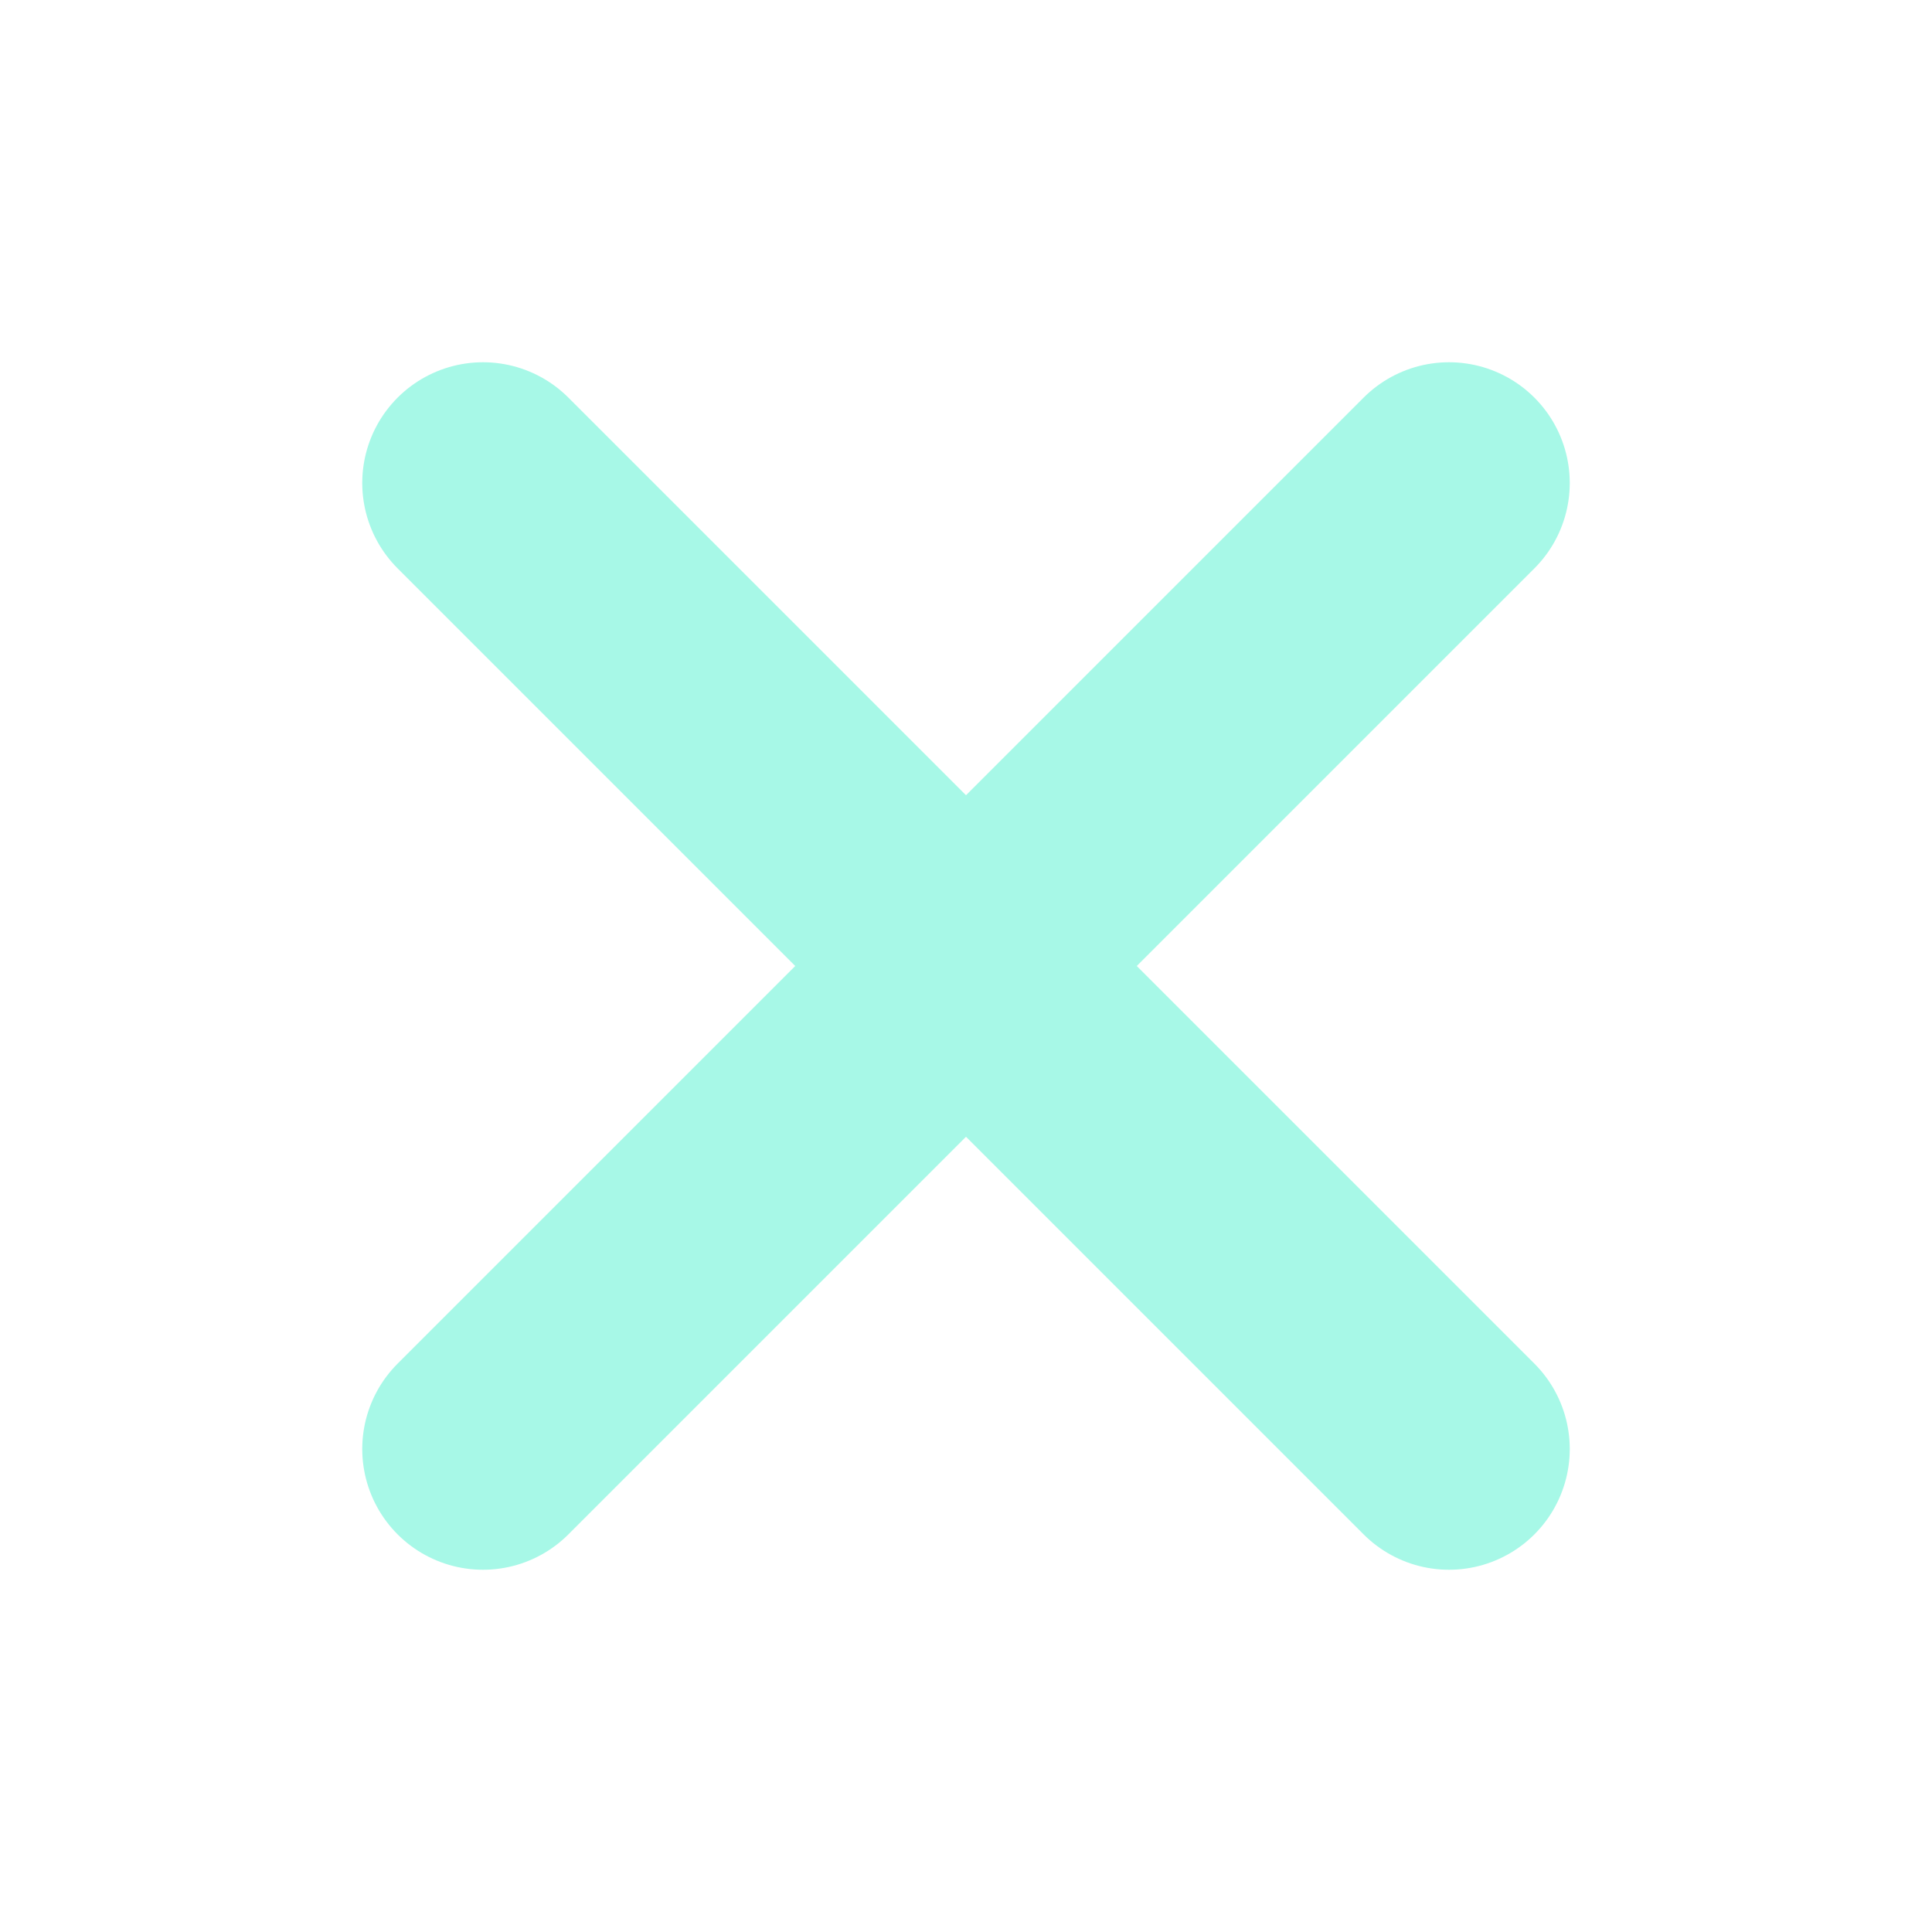
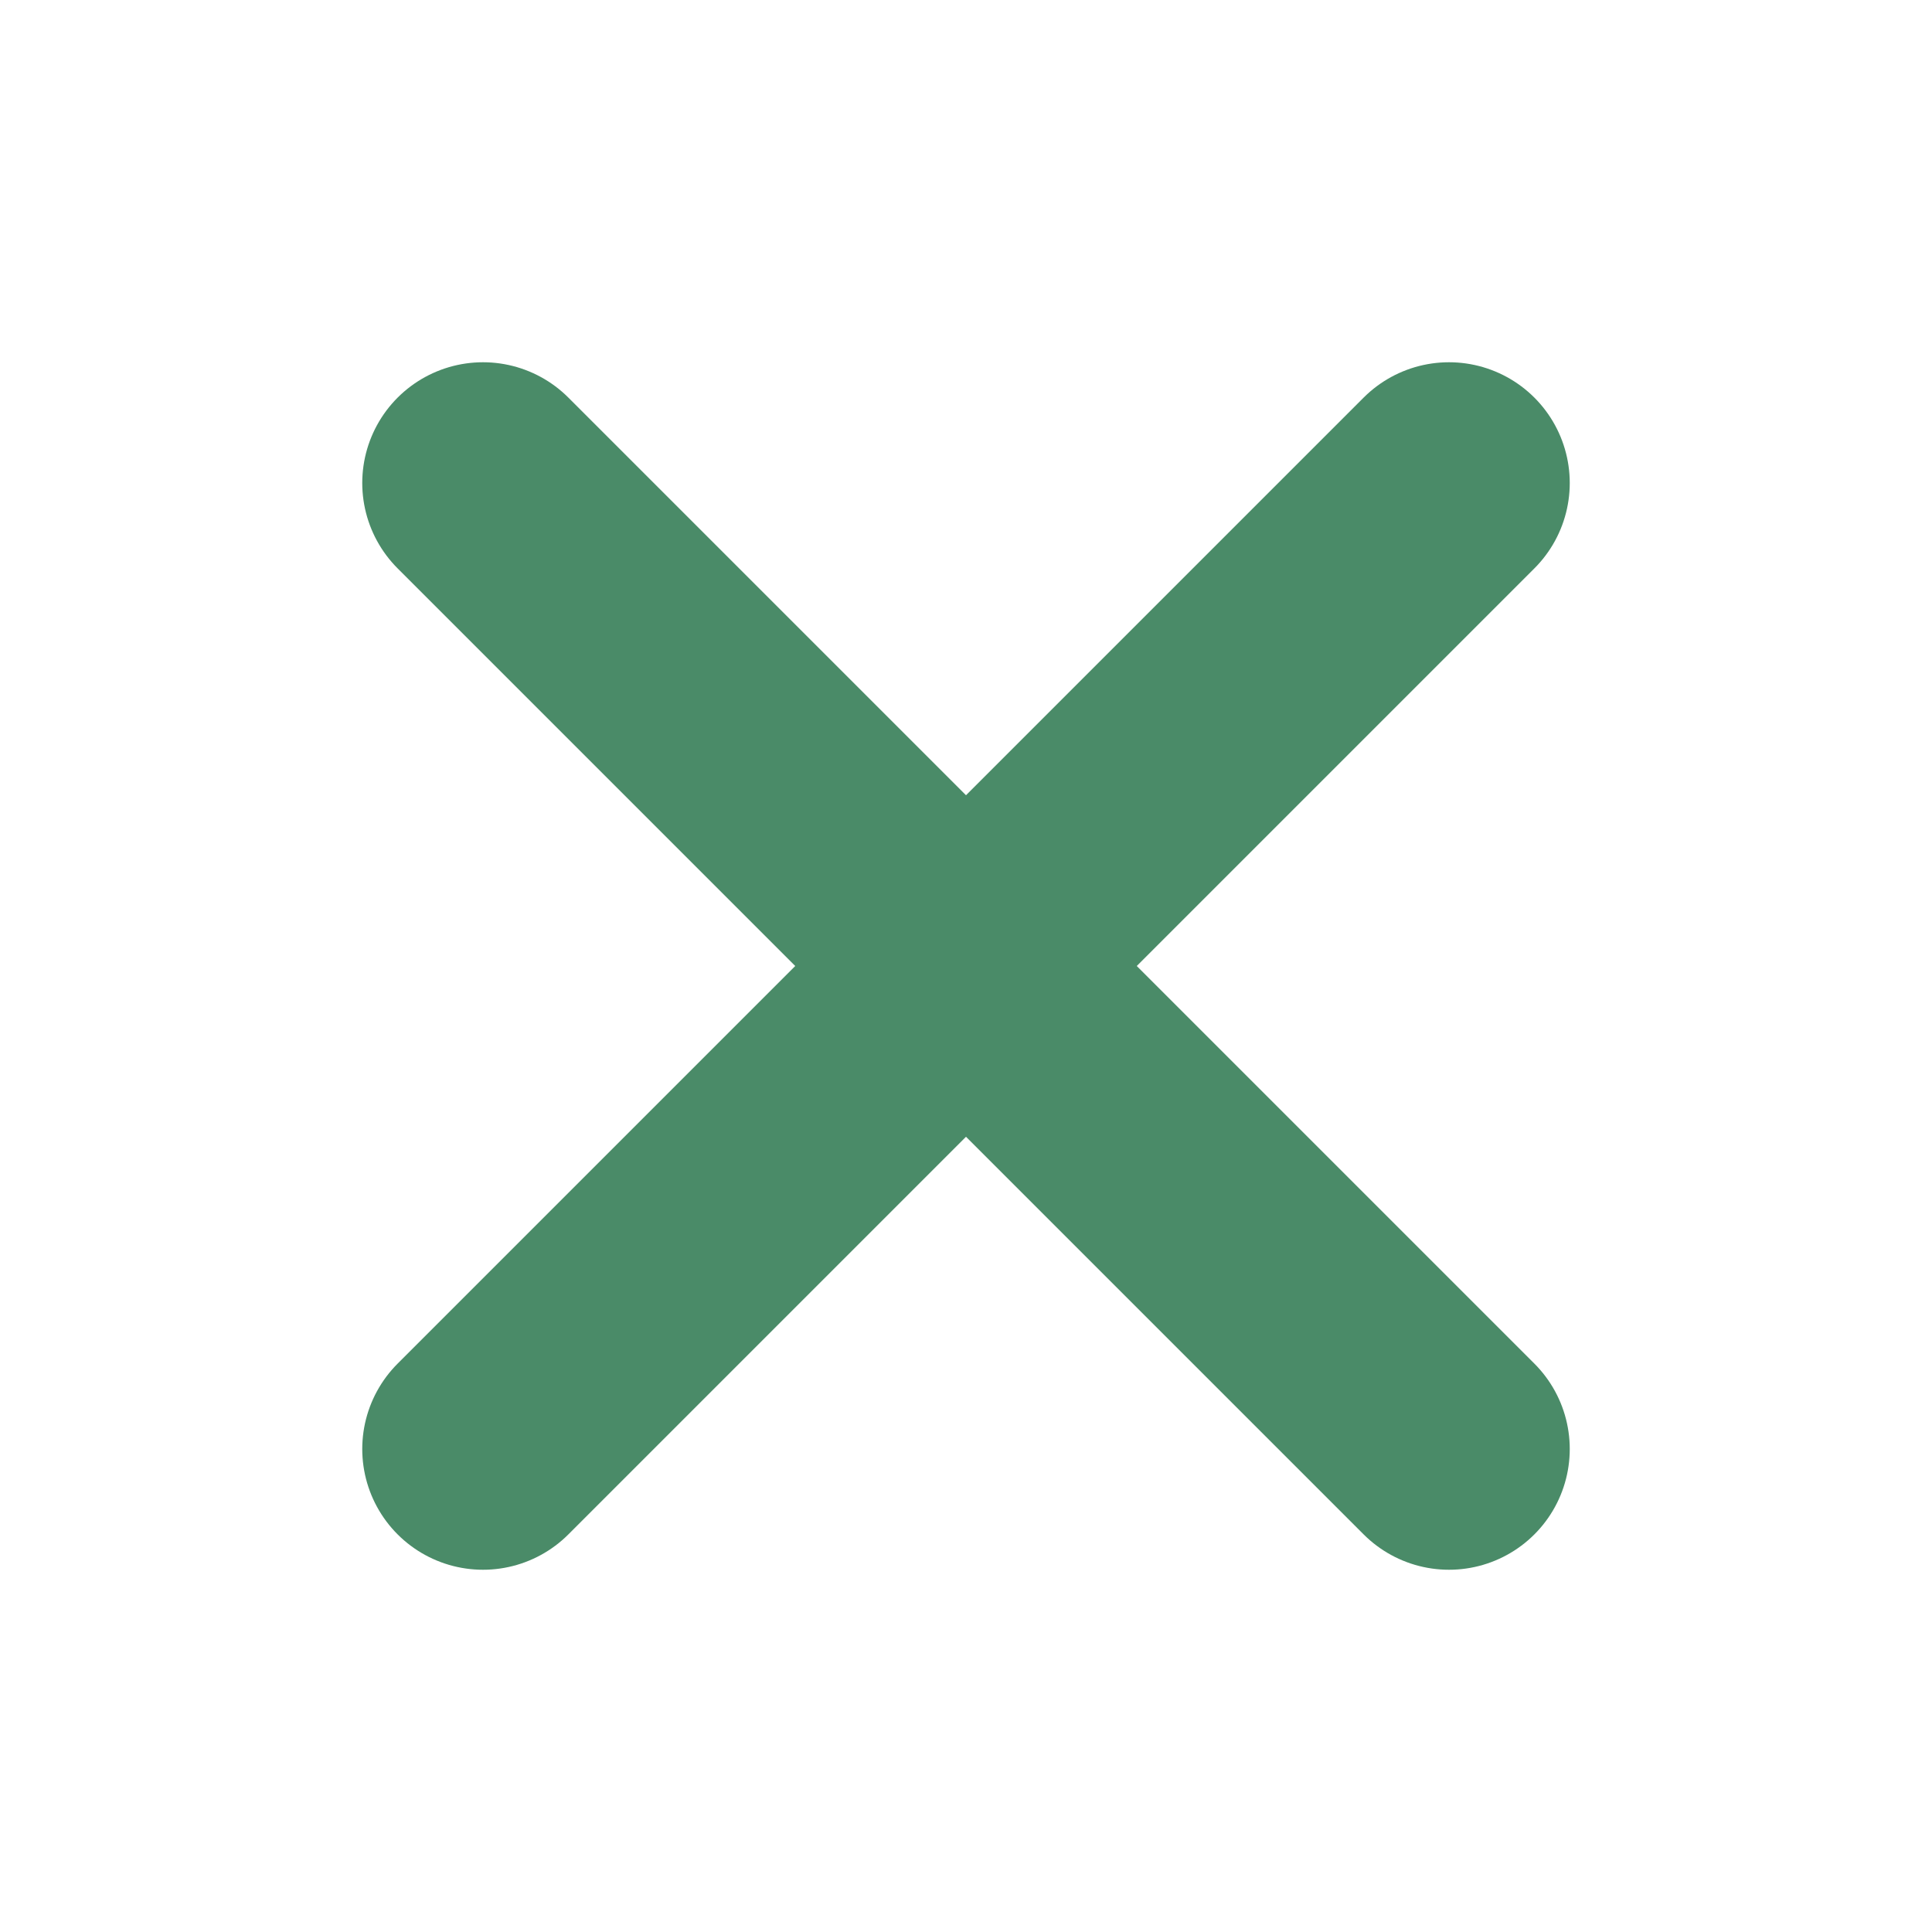
- <svg xmlns="http://www.w3.org/2000/svg" width="32" height="32" viewBox="0 0 24 24" fill="none" stroke="#a7f8e7" stroke-width="3" stroke-linecap="round" stroke-linejoin="round">
+ <svg xmlns="http://www.w3.org/2000/svg" width="32" height="32" viewBox="0 0 24 24" fill="none" stroke="#4a8b68" stroke-width="3" stroke-linecap="round" stroke-linejoin="round">
  <line x1="18" y1="6" x2="6" y2="18" />
  <line x1="6" y1="6" x2="18" y2="18" />
</svg>
